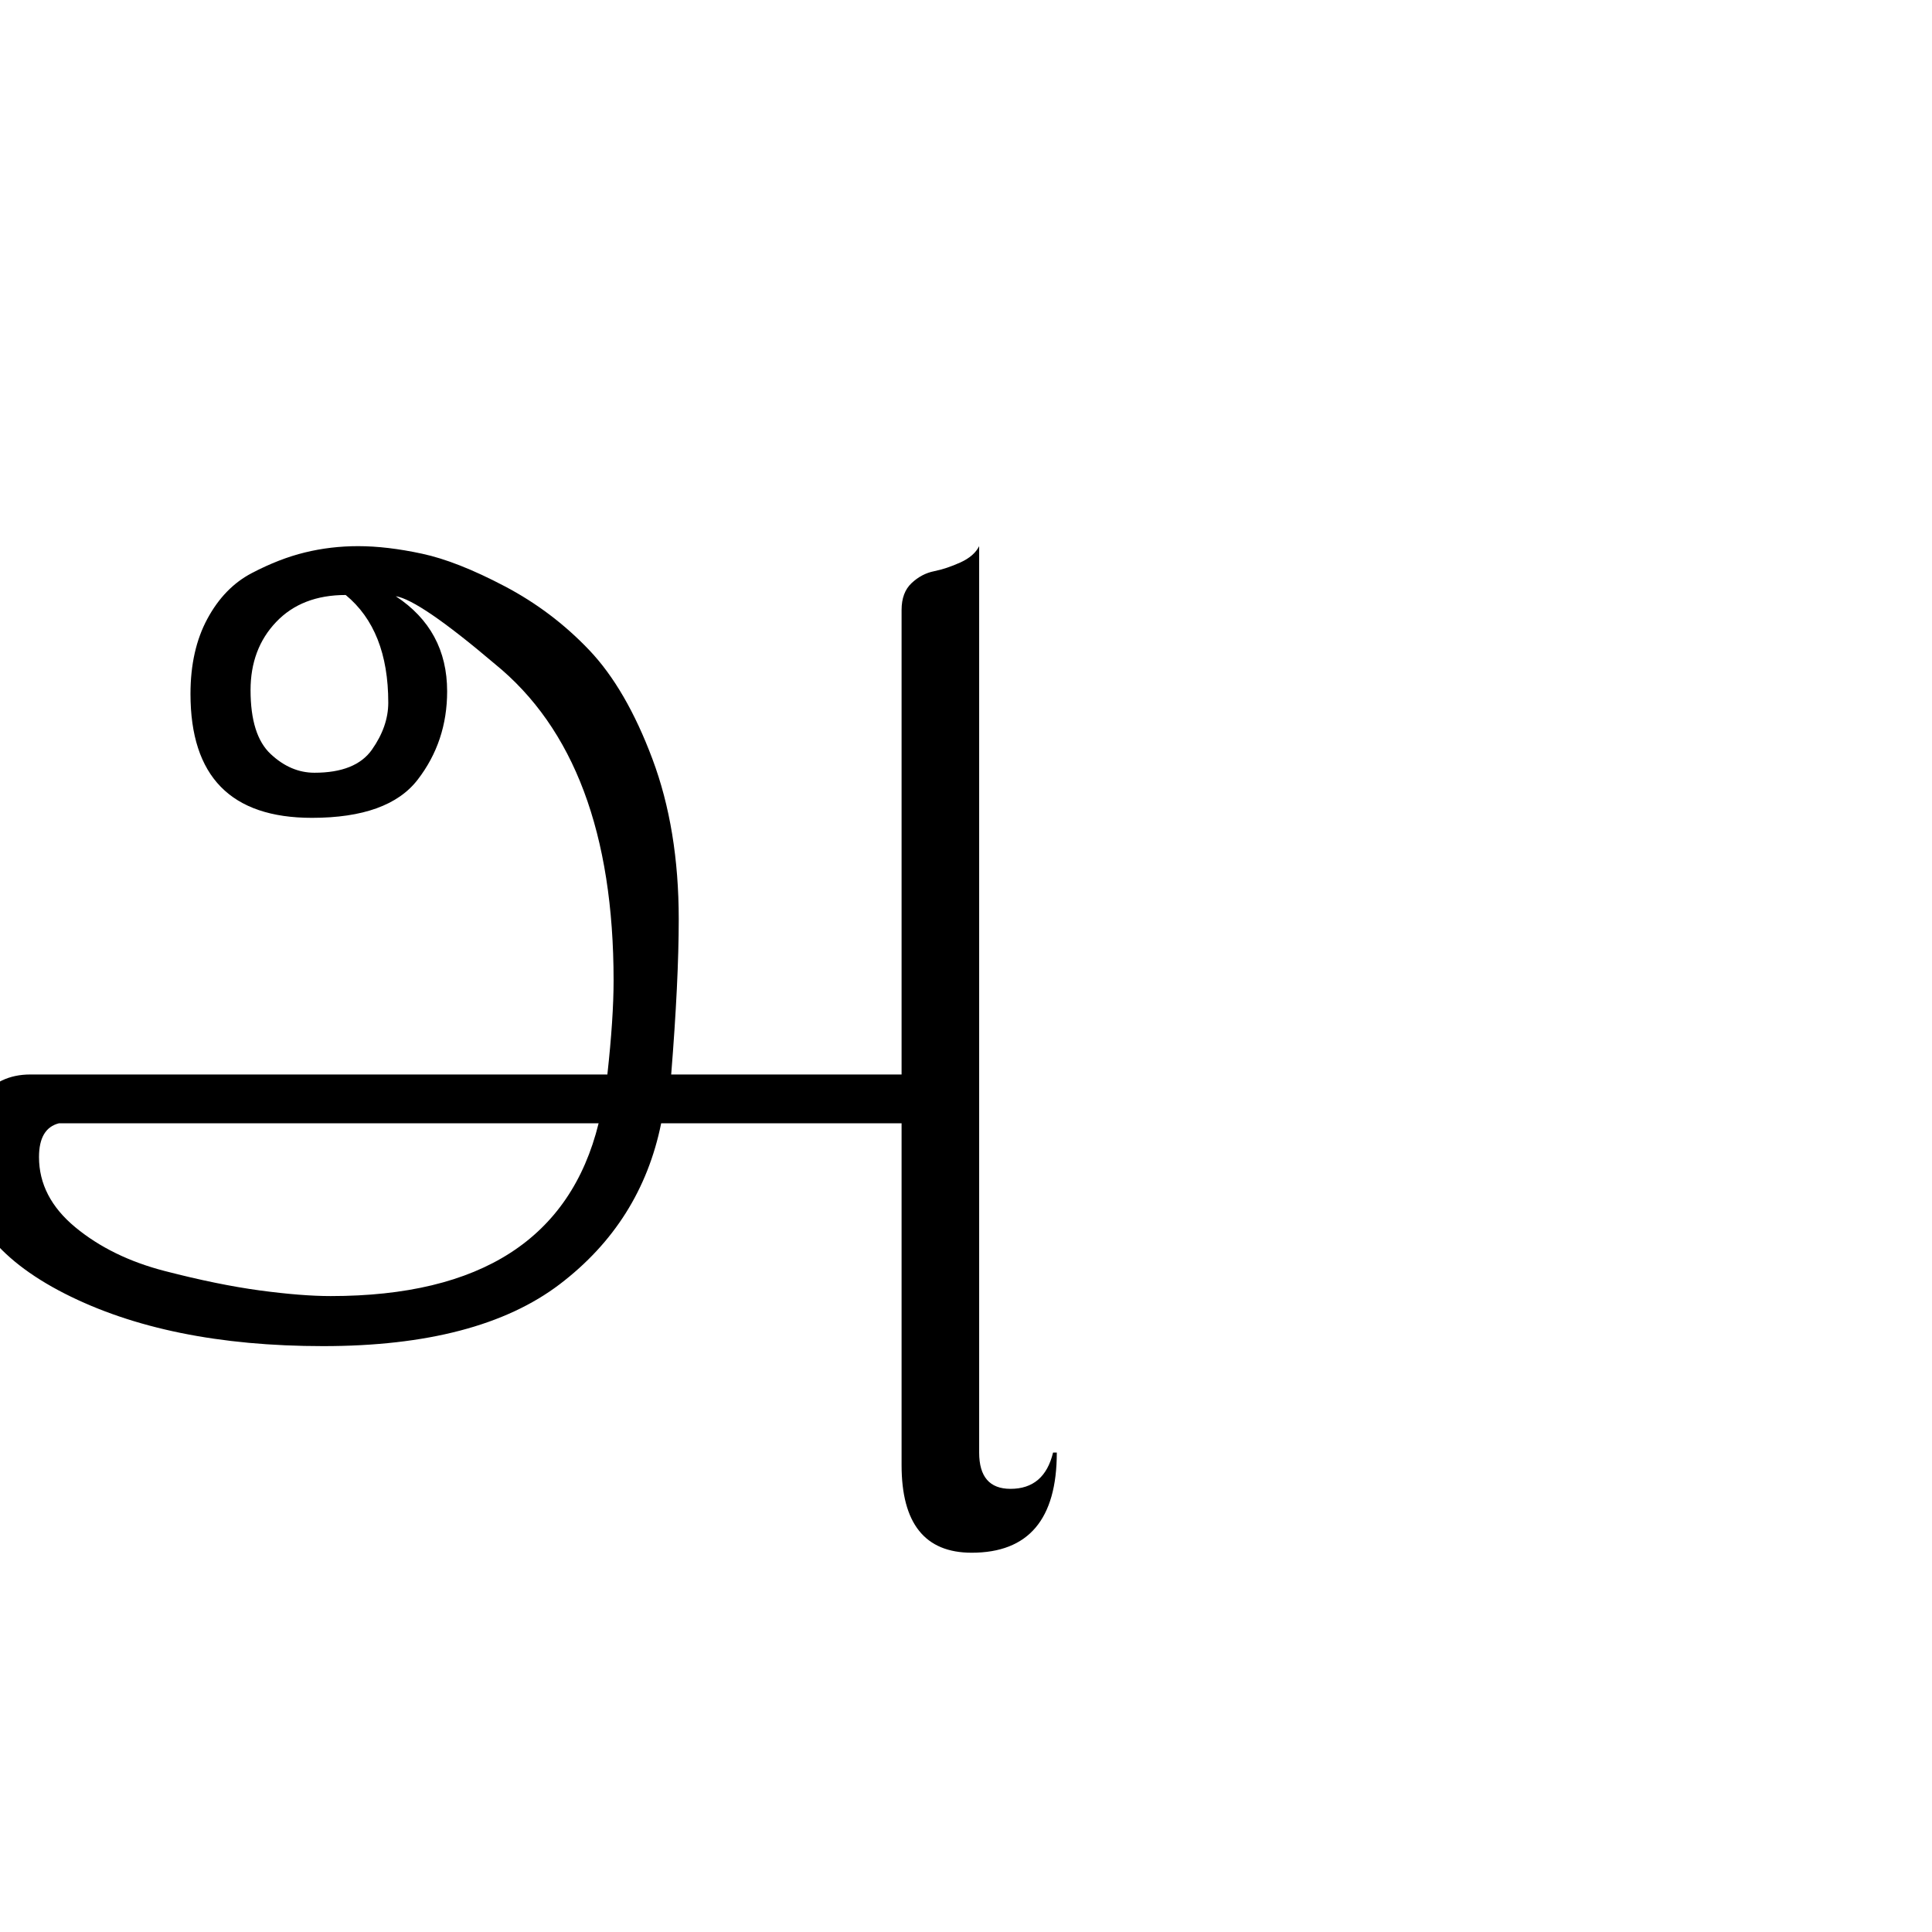
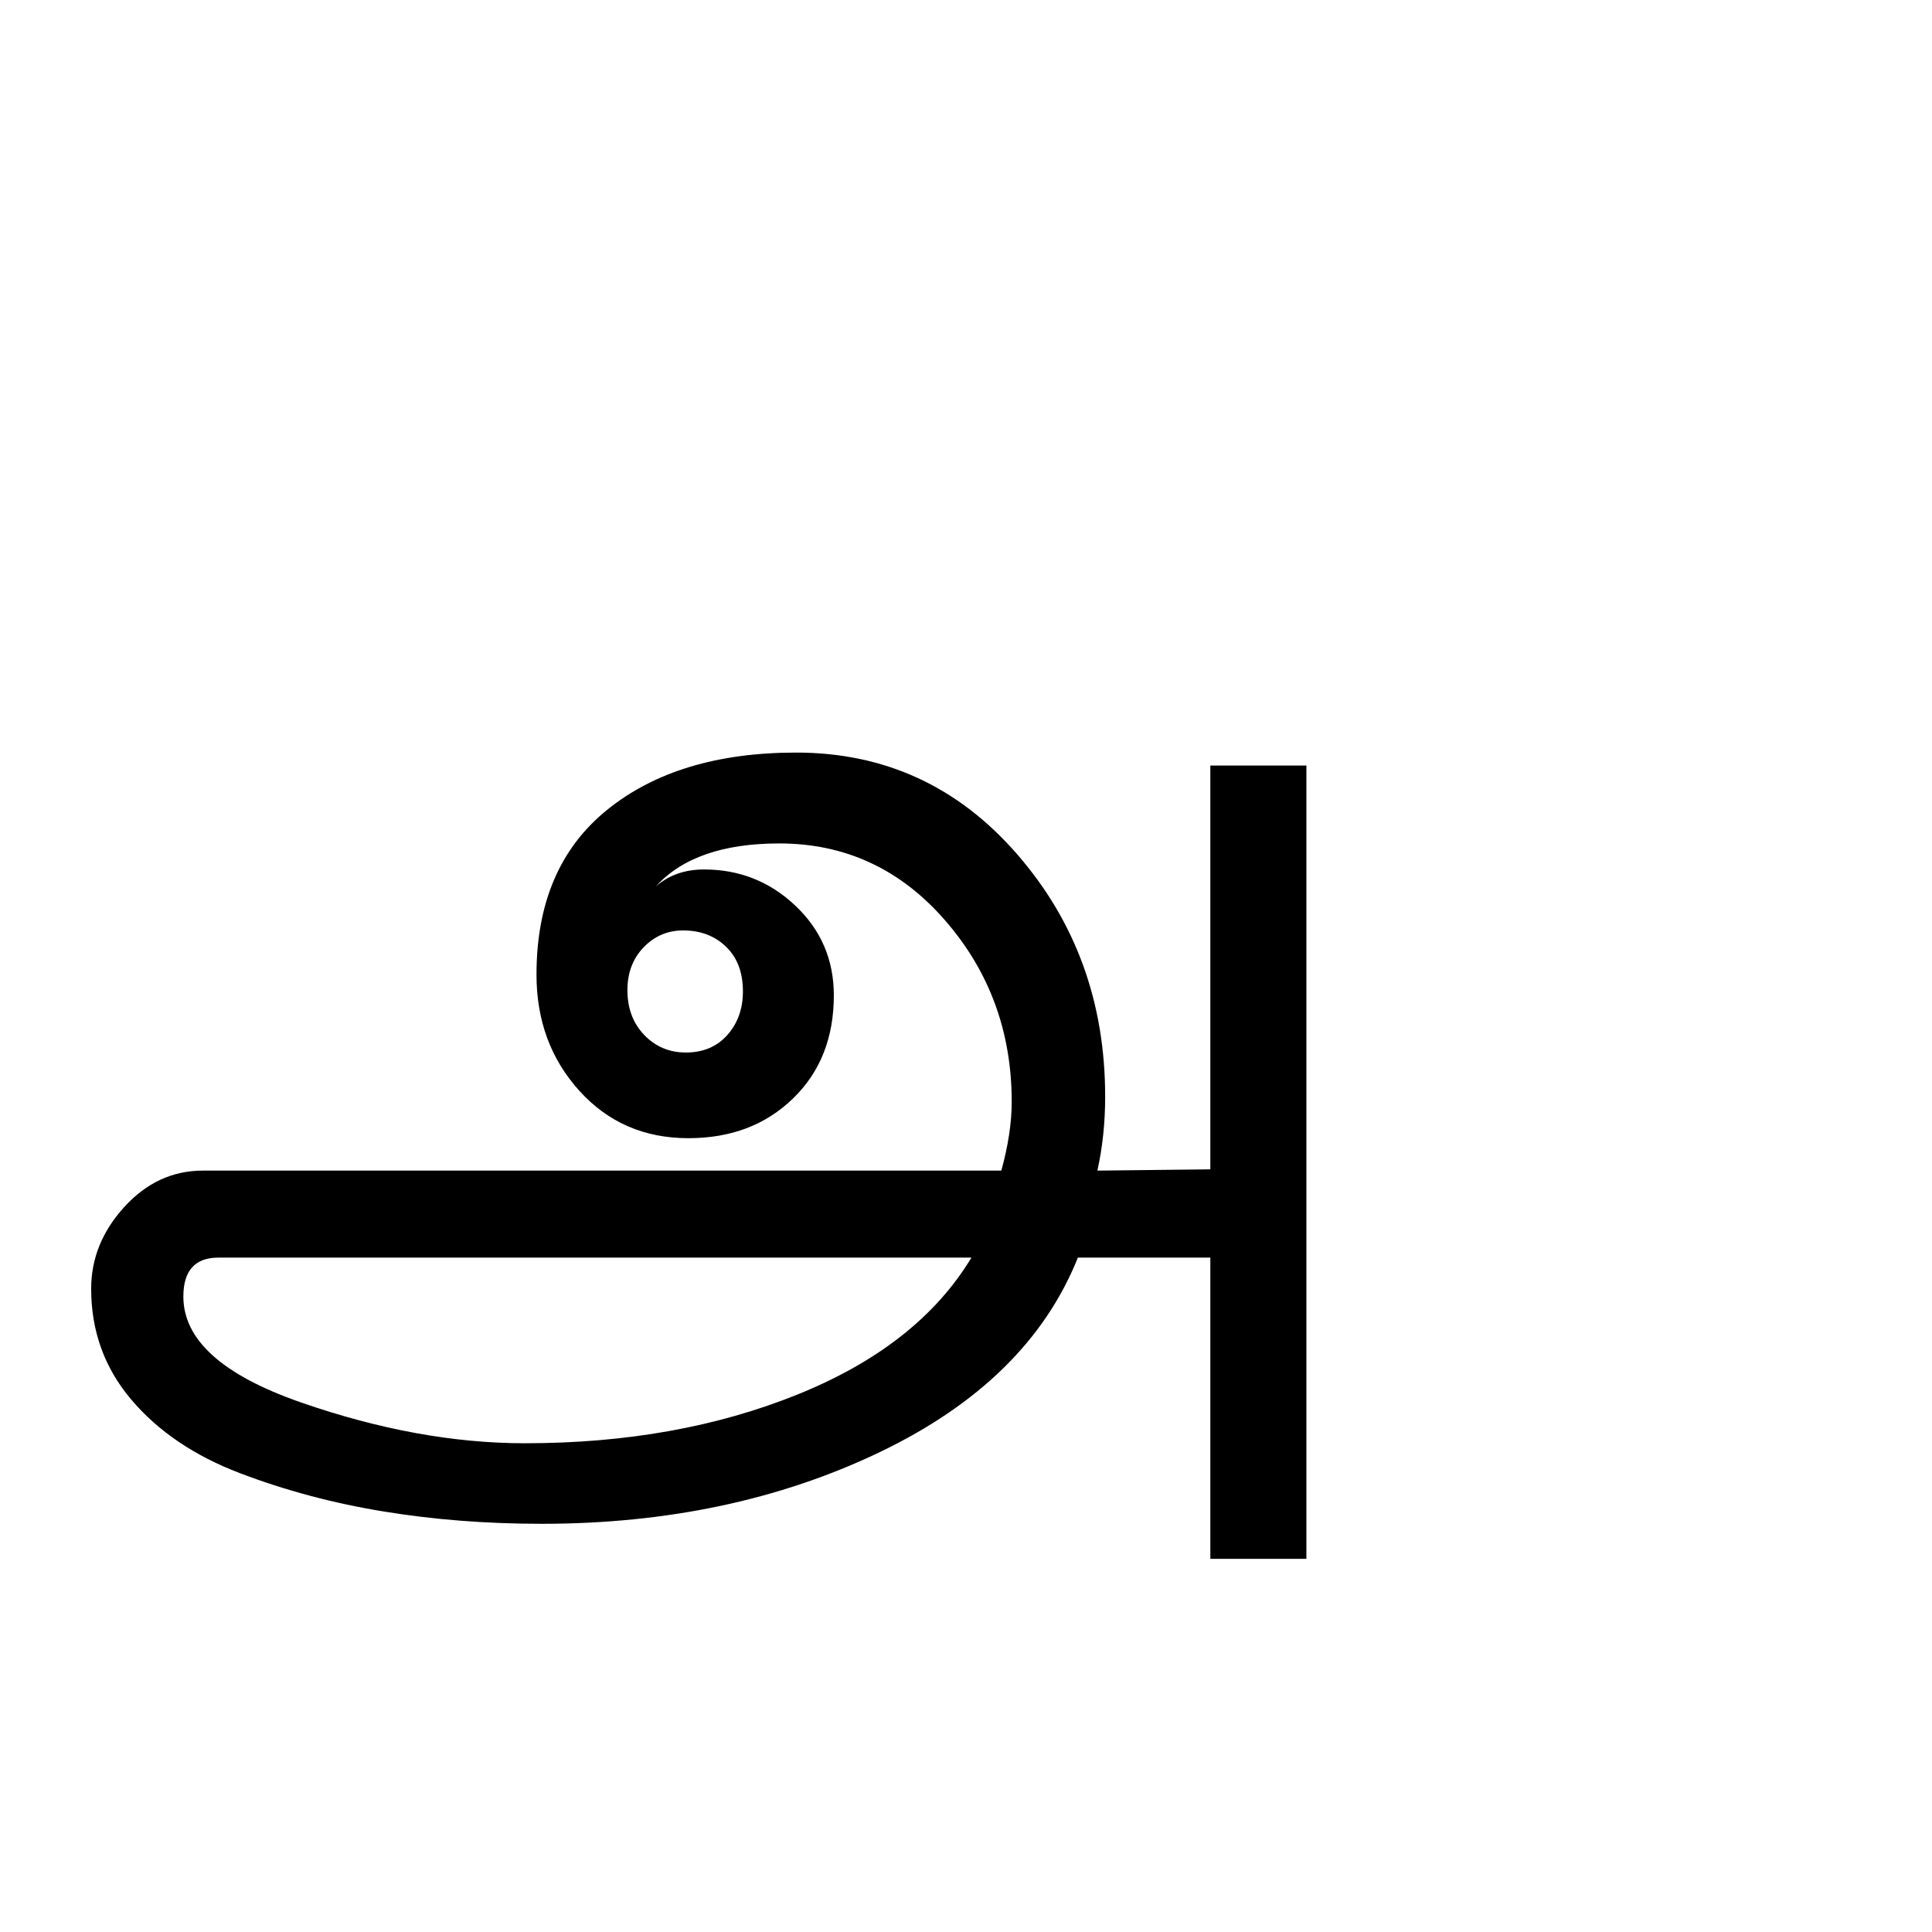
<svg xmlns="http://www.w3.org/2000/svg" height="500" width="500">
  <g>
    <text>
      <tspan x="-10" y="350">
-         <tspan style="font-size:27em;">அ</tspan>
+         <tspan style="font-size:28em;font-family:Arima Madurai;">
+           அ
+         </tspan>
      </tspan>
    </text>
  </g>
</svg>
